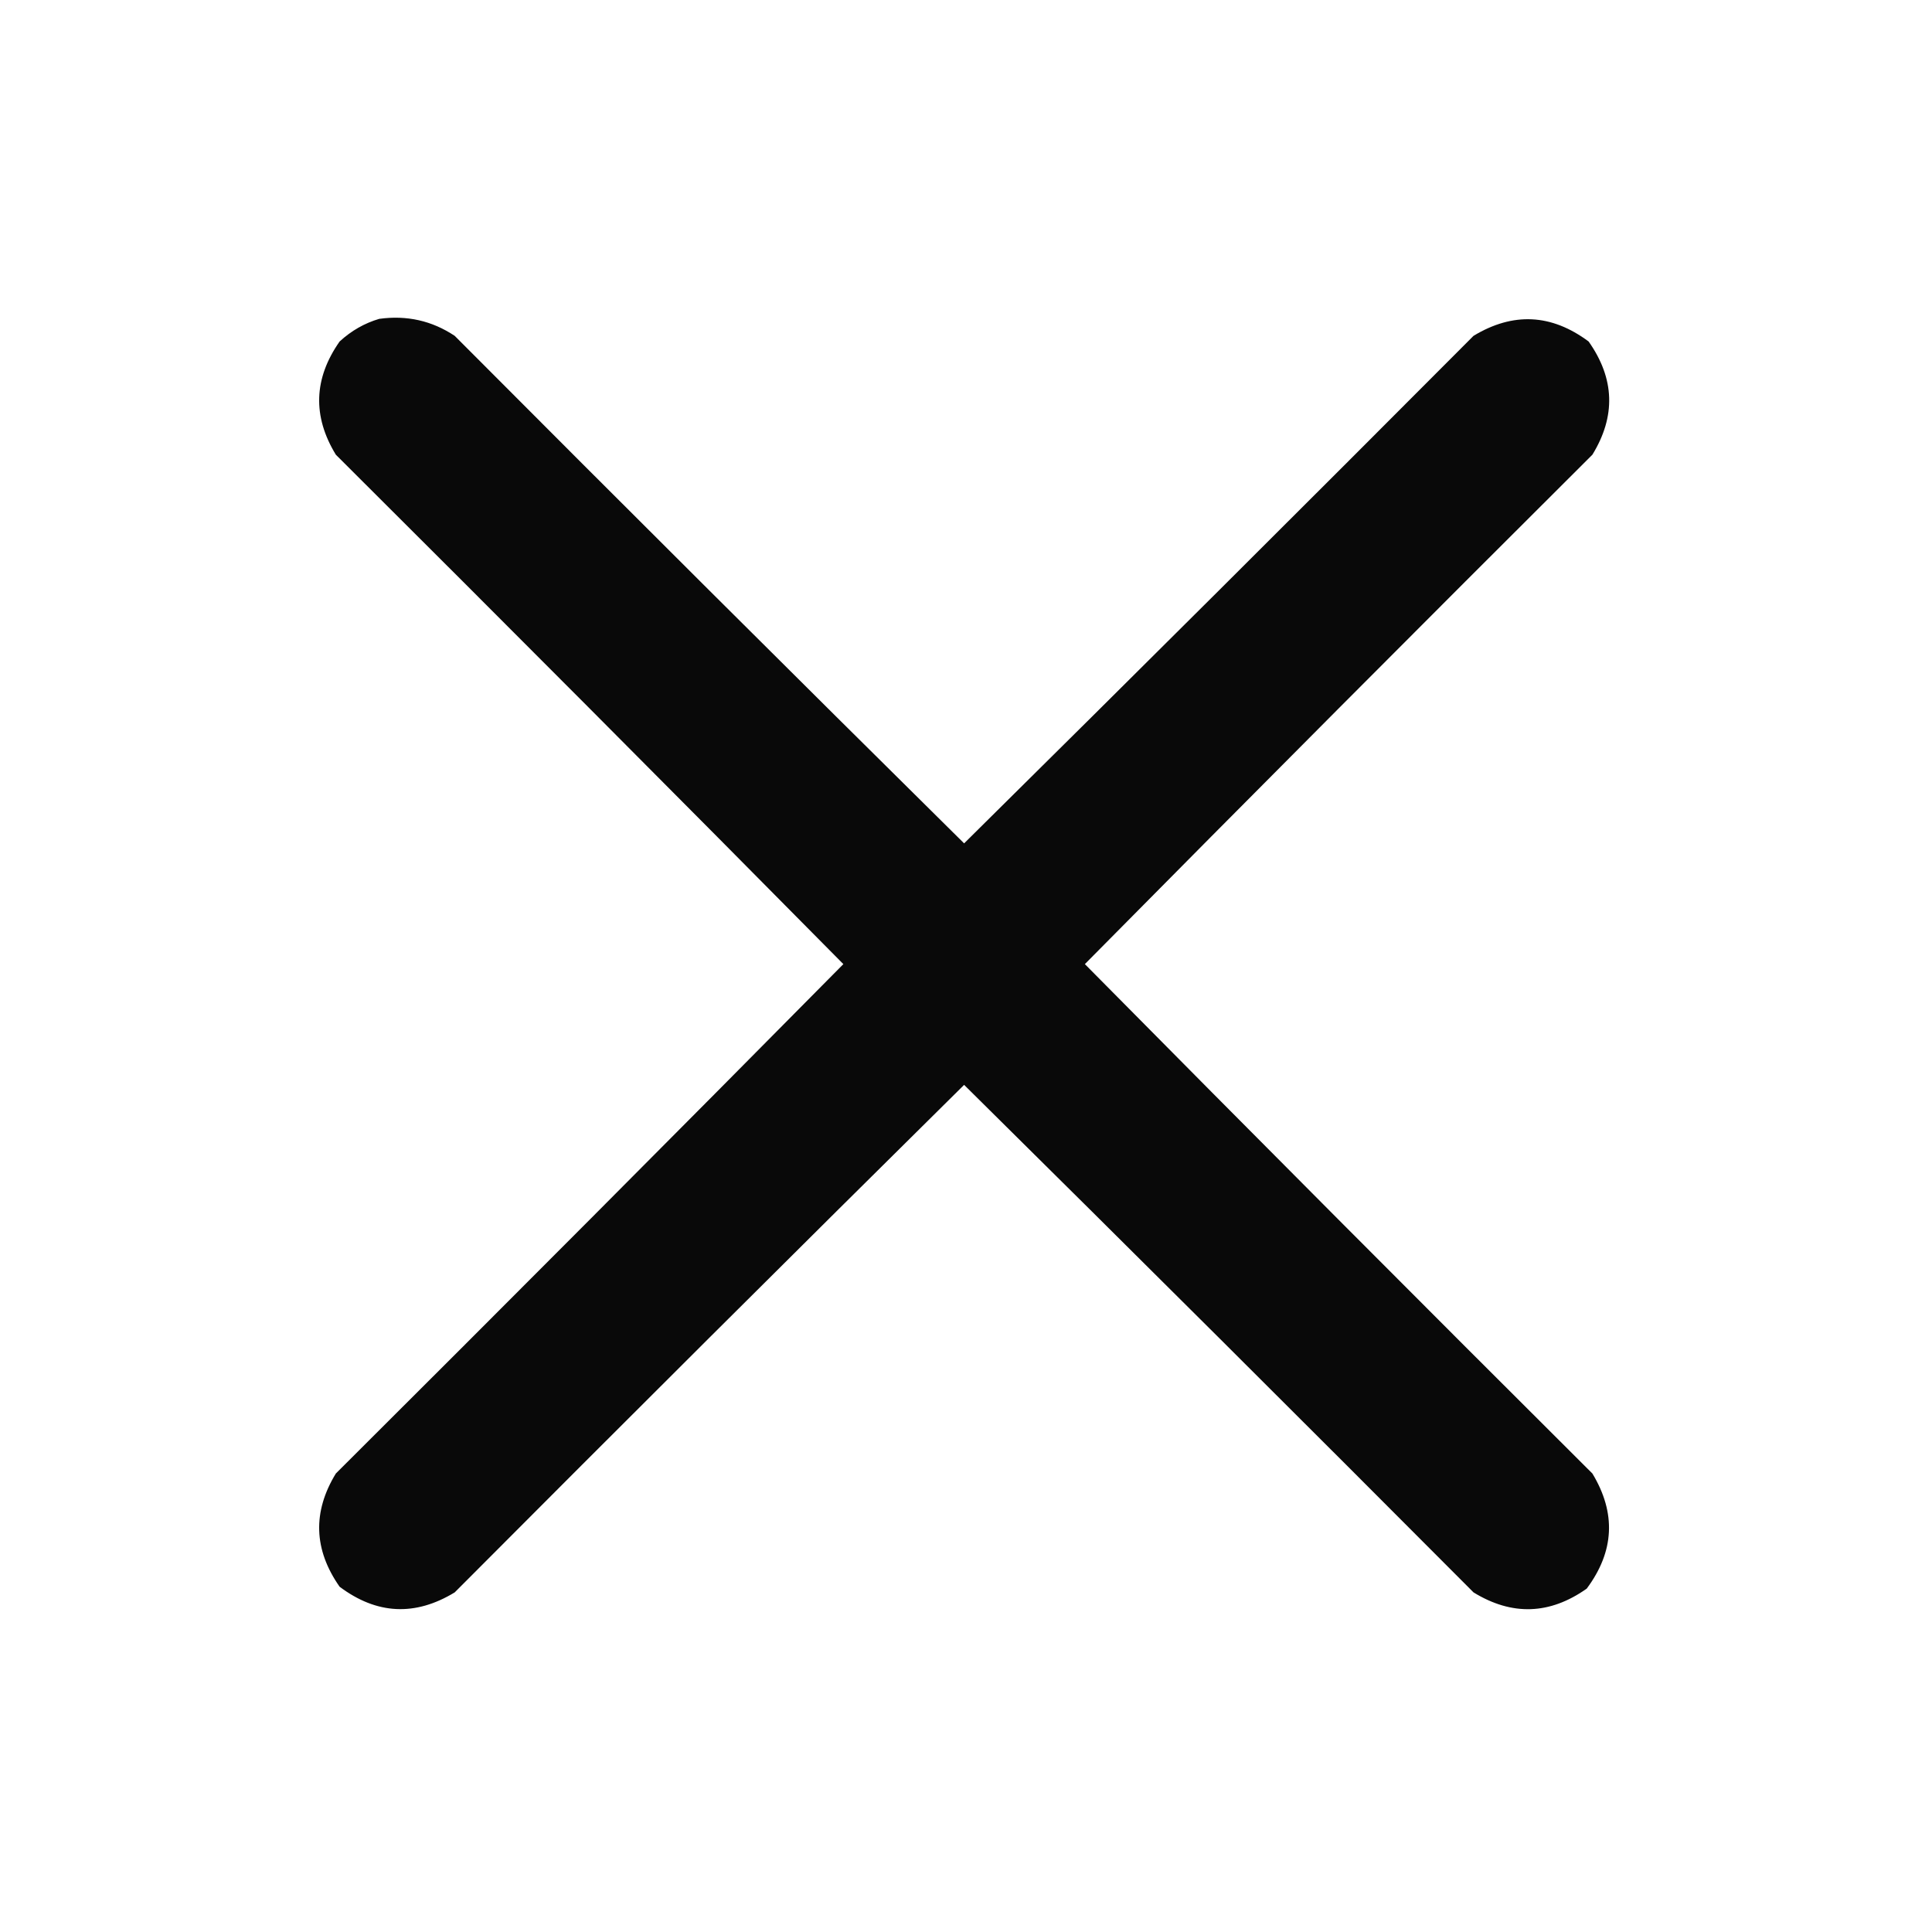
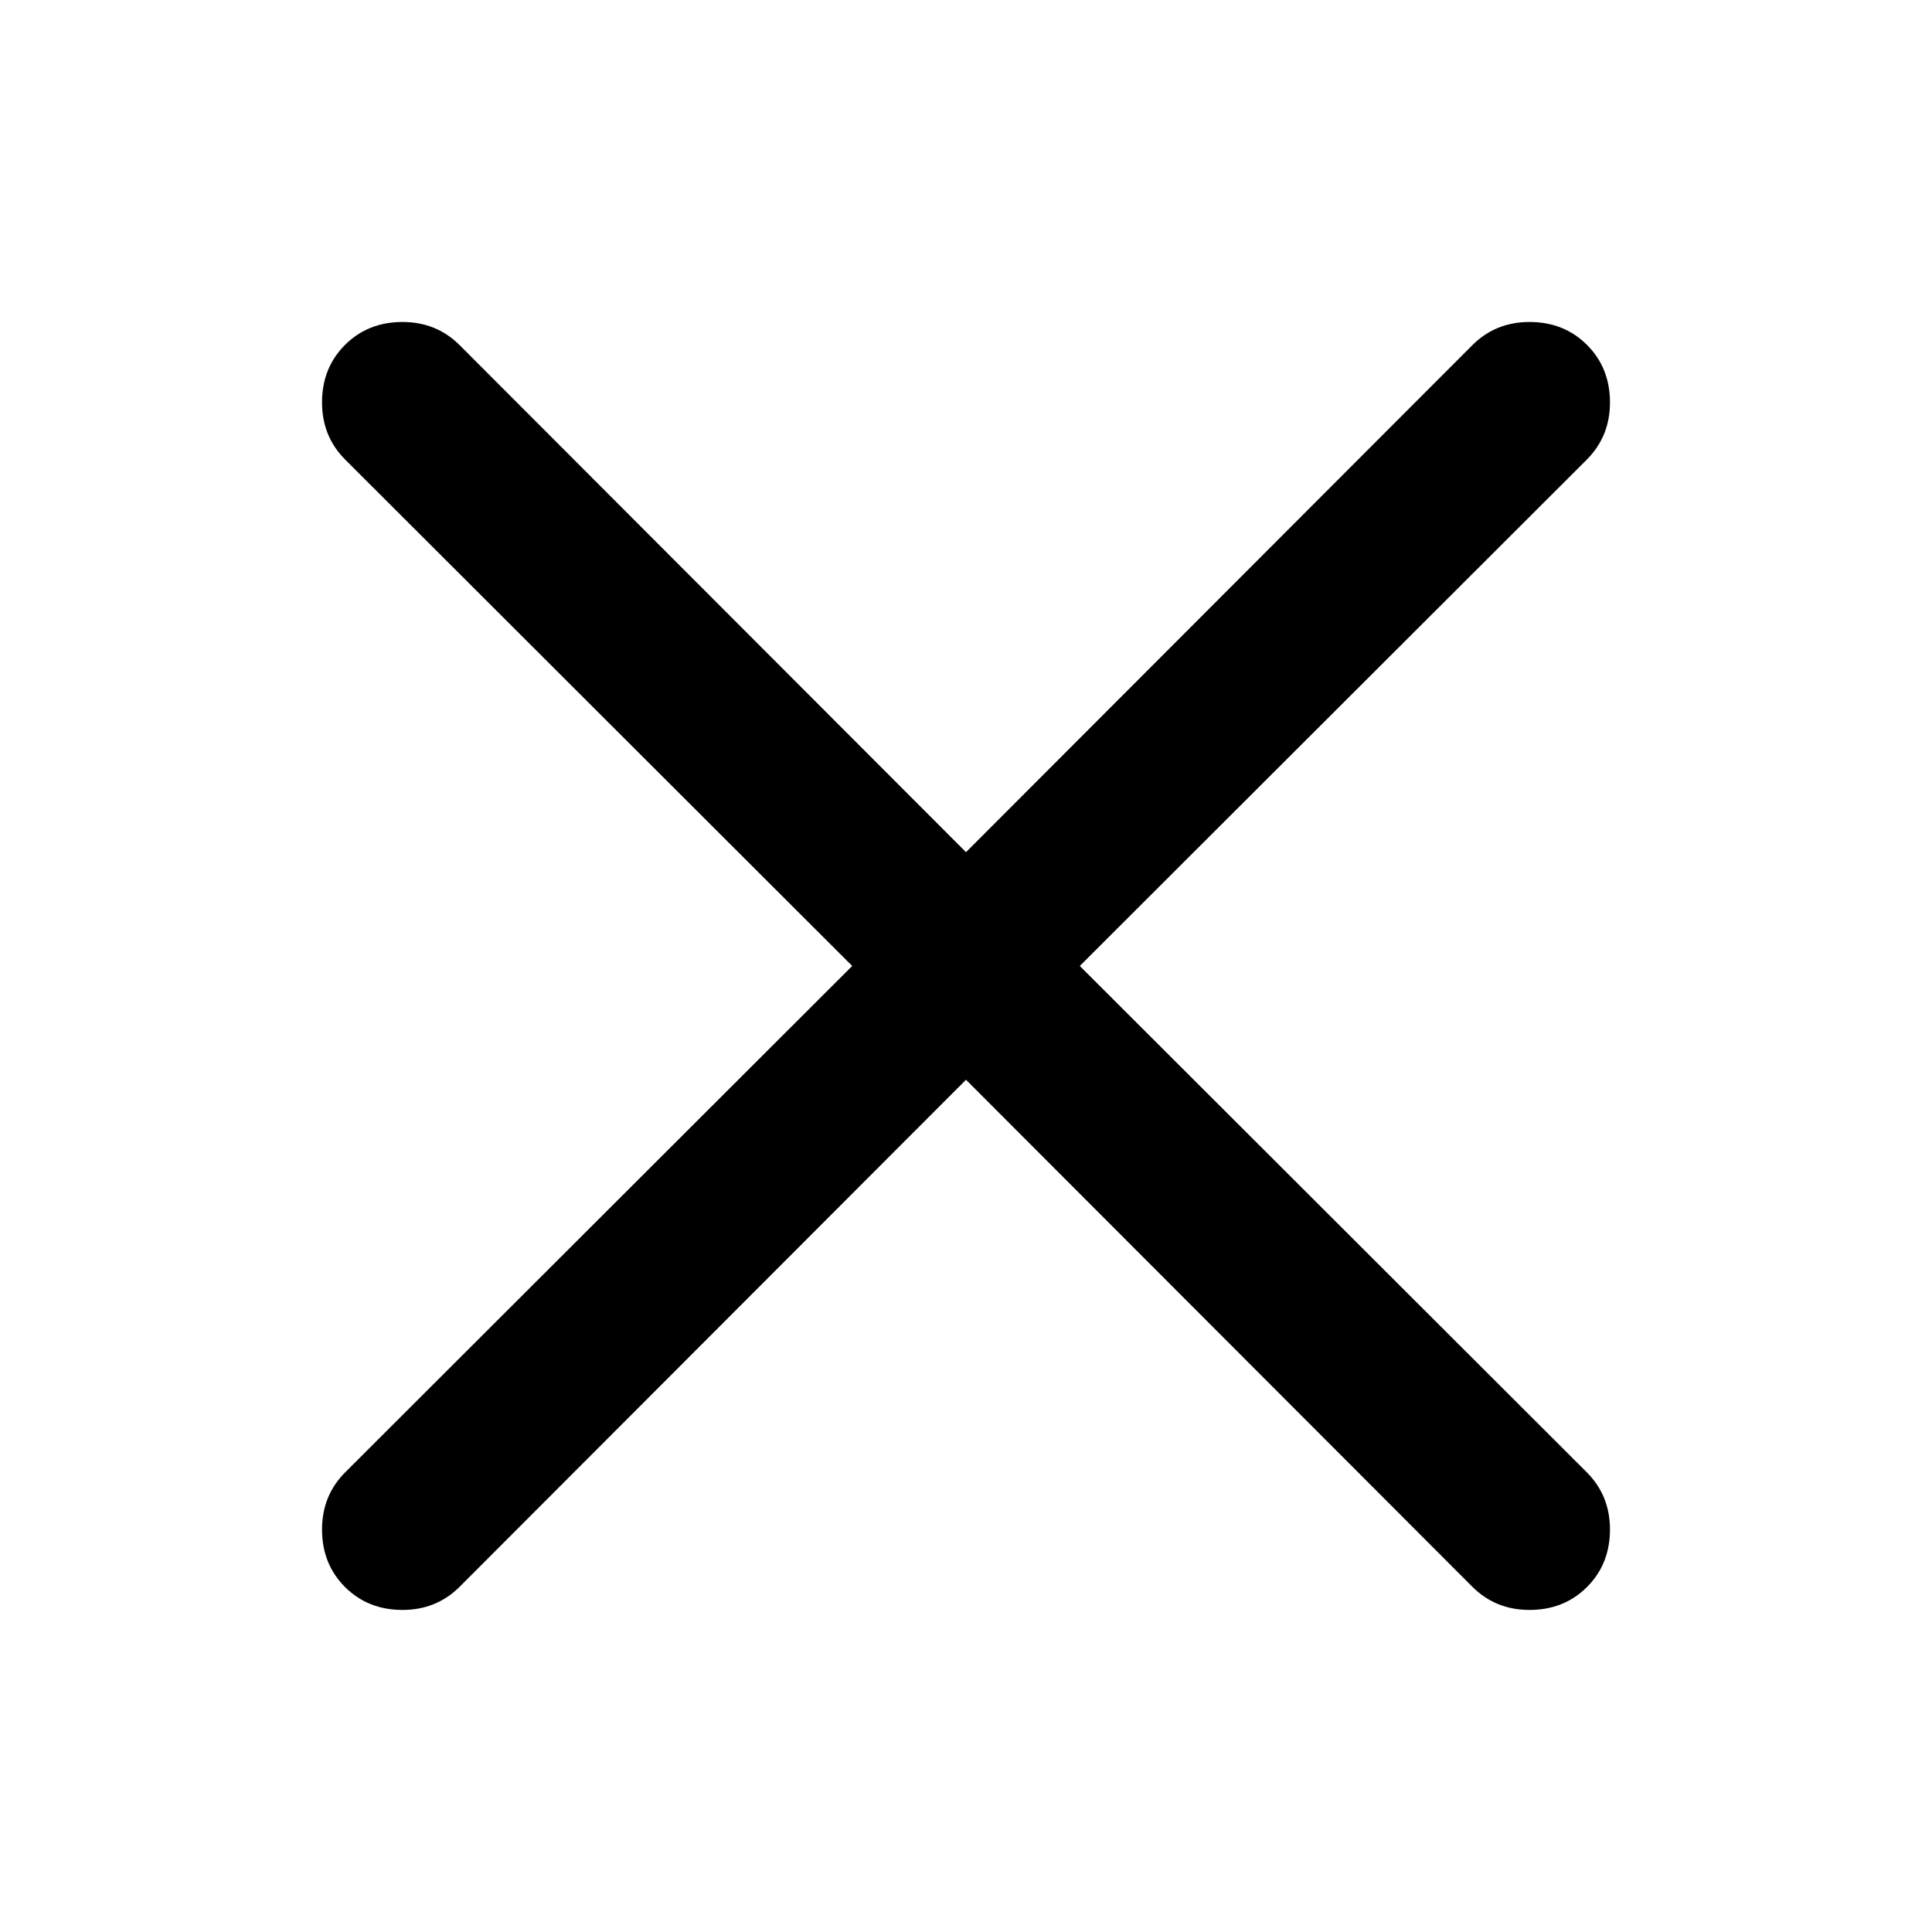
- <svg xmlns="http://www.w3.org/2000/svg" version="1.1" width="512px" height="512px" style="shape-rendering:geometricPrecision; text-rendering:geometricPrecision; image-rendering:optimizeQuality; fill-rule:evenodd; clip-rule:evenodd">
-   <g>
-     <path style="opacity:0.961" fill="#000000" d="M 100.5,84.5 C 107.799,83.489 114.466,84.989 120.5,89C 165.347,134.014 210.347,178.847 255.5,223.5C 300.653,178.847 345.653,134.014 390.5,89C 400.977,82.664 411.143,83.164 421,90.5C 427.922,100.302 428.256,110.302 422,120.5C 376.986,165.347 332.153,210.347 287.5,255.5C 332.153,300.653 376.986,345.653 422,390.5C 428.336,400.977 427.836,411.143 420.5,421C 410.698,427.922 400.698,428.256 390.5,422C 345.653,376.986 300.653,332.153 255.5,287.5C 210.347,332.153 165.347,376.986 120.5,422C 110.007,428.38 99.841,427.88 90,420.5C 83.125,410.682 82.791,400.682 89,390.5C 134.014,345.653 178.847,300.653 223.5,255.5C 178.847,210.347 134.014,165.347 89,120.5C 82.791,110.318 83.125,100.318 90,90.5C 93.101,87.648 96.601,85.648 100.5,84.5 Z" />
-   </g>
+ <svg xmlns="http://www.w3.org/2000/svg" class="svg-icon" style="width: 1em; height: 1em;vertical-align: middle;overflow: hidden;" viewBox="0 0 1024 1024" version="1.1" fill="black">
+   <path d="M810.66 170.66q18.33 0 30.495 12.165t12.165 30.495q0 18.002-12.329 30.331l-268.677 268.329 268.677 268.329q12.329 12.329 12.329 30.331 0 18.33-12.165 30.495t-30.495 12.165q-18.002 0-30.331-12.329l-268.329-268.677-268.329 268.677q-12.329 12.329-30.331 12.329-18.33 0-30.495-12.165t-12.165-30.495q0-18.002 12.329-30.331l268.677-268.329-268.677-268.329q-12.329-12.329-12.329-30.331 0-18.33 12.165-30.495t30.495-12.165q18.002 0 30.331 12.329l268.329 268.677 268.329-268.677q12.329-12.329 30.331-12.329z" />
</svg>
